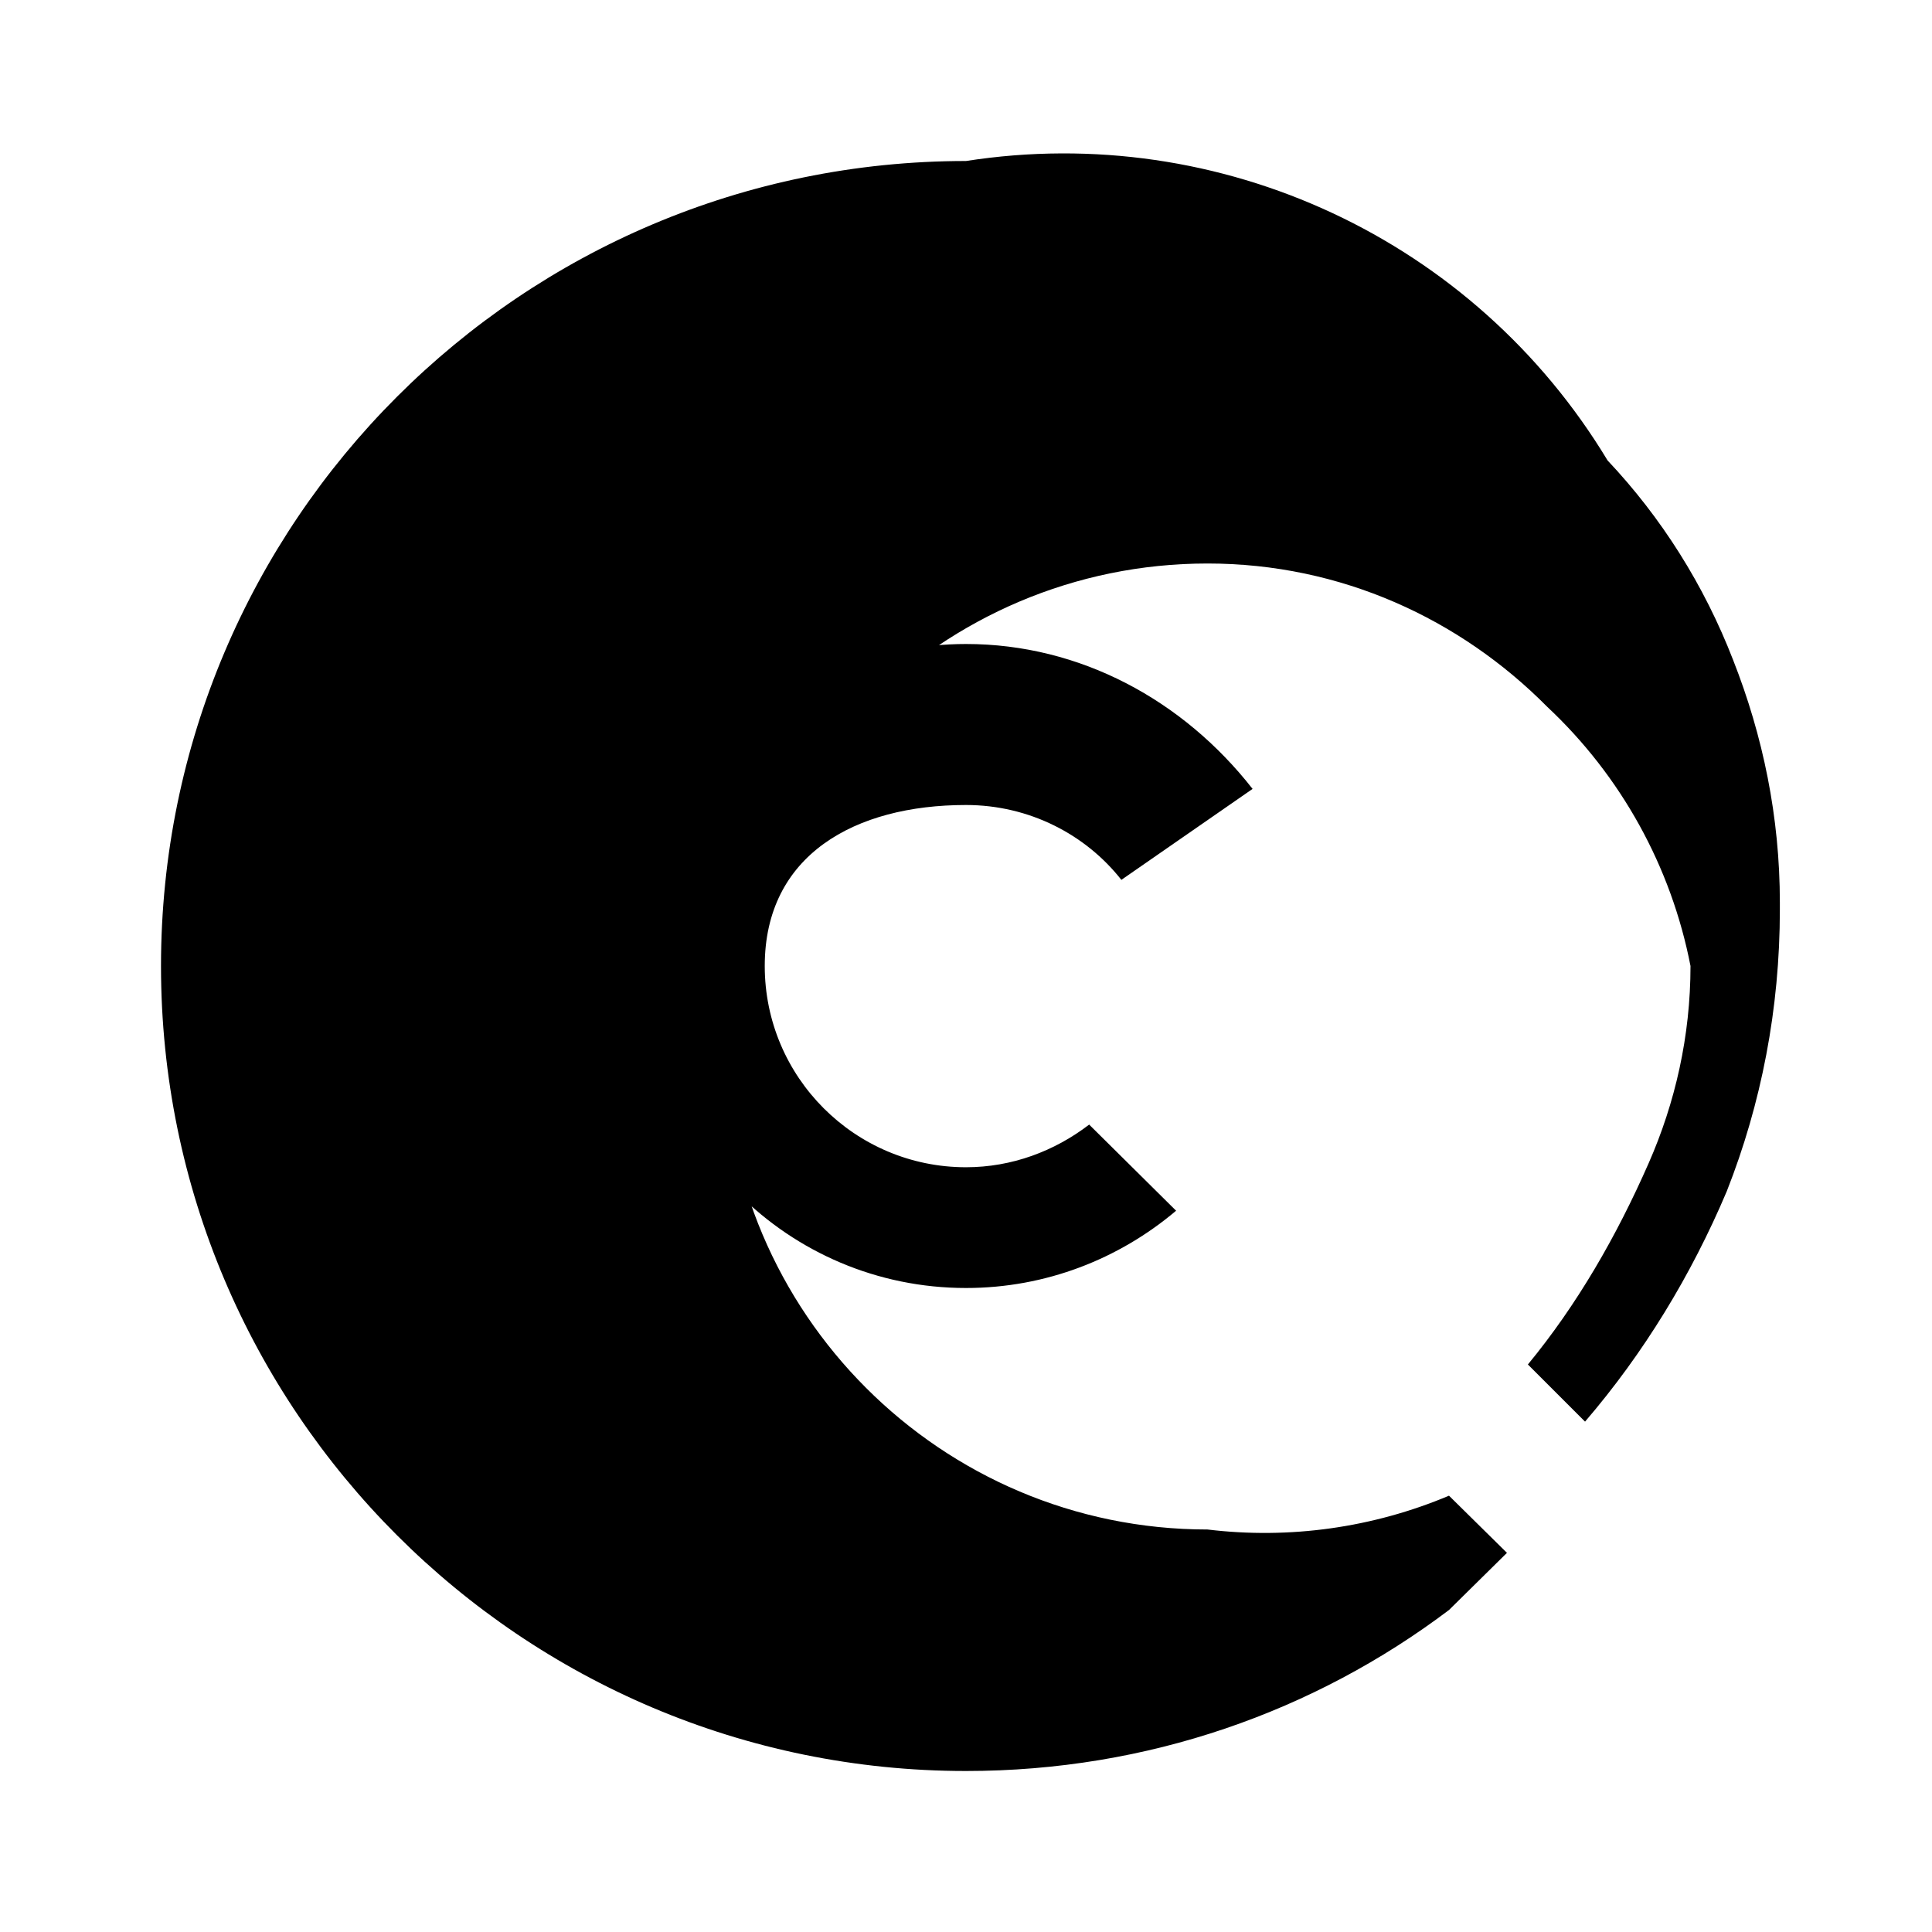
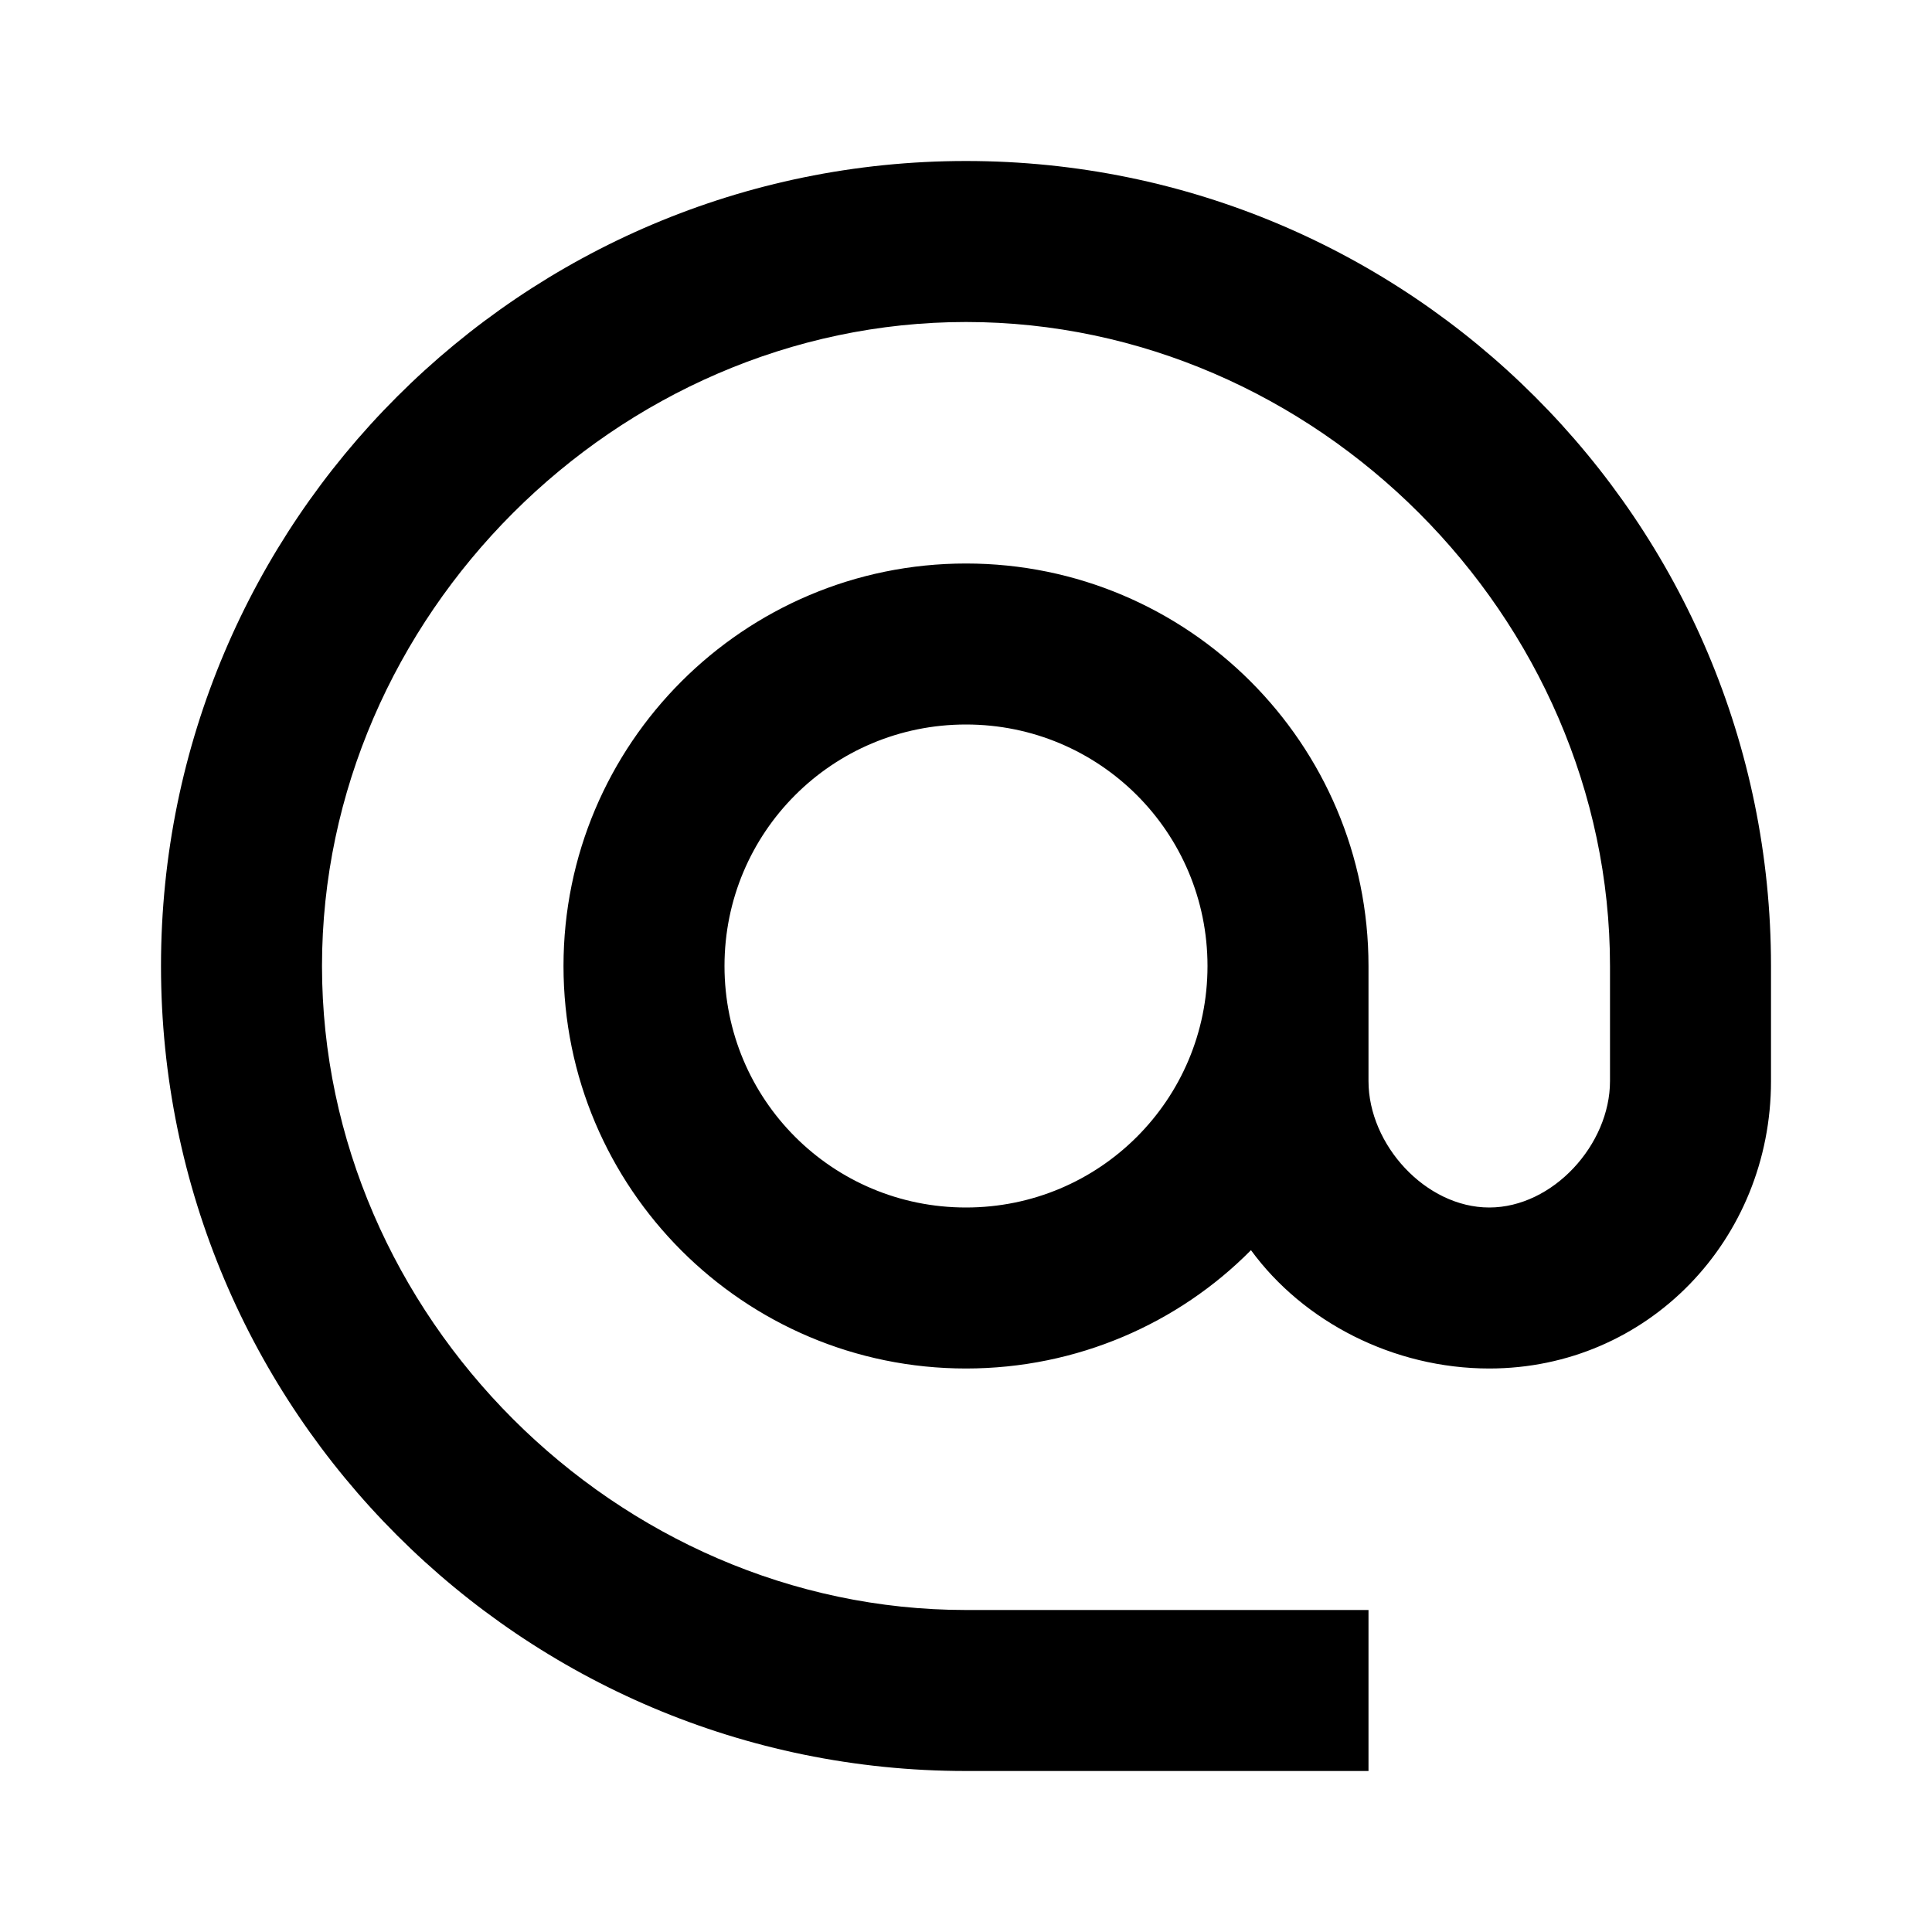
<svg xmlns="http://www.w3.org/2000/svg" width="24" height="24" viewBox="0 0 24 24">
-   <path d="M12 2C6.48 2 2 6.48 2 12s4.48 10 10 10c2.26 0 4.33-.74 6-2l.72-.71-.72-.71A5.9 5.9 0 0 1 15 19c-3.31 0-6-2.69-6-6s2.69-6 6-6c1.66 0 3.14.69 4.22 1.78A5.97 5.97 0 0 1 21 12c0 .87-.19 1.7-.52 2.45-.4.91-.89 1.76-1.5 2.5l.71.71c.73-.85 1.32-1.82 1.76-2.86.43-1.09.66-2.27.66-3.5v-.09c0-1.06-.21-2.07-.58-3.01-.36-.93-.89-1.77-1.56-2.48A7.89 7.89 0 0 0 12 2zm0 6c-2.21 0-4 1.79-4 4s1.79 4 4 4c.99 0 1.9-.36 2.61-.96l-1.08-1.07c-.43.33-.96.53-1.53.53-1.38 0-2.5-1.12-2.5-2.5S10.62 10 12 10c.79 0 1.49.37 1.93.93L15.56 9.8C14.7 8.7 13.42 8 12 8z" fill="#000000" />
+   <path d="M12 2C6.48 2 2 6.48 2 12s4.48 10 10 10h5v-2h-5c-4.34 0-8-3.66-8-8s3.66-8 8-8 8 3.66 8 8v1.43c0 .79-.71 1.57-1.5 1.57s-1.5-.78-1.5-1.57V12c0-2.76-2.24-5-5-5s-5 2.24-5 5 2.24 5 5 5c1.38 0 2.64-.56 3.54-1.47.65.89 1.77 1.47 2.96 1.47 1.97 0 3.5-1.6 3.5-3.57V12c0-5.52-4.48-10-10-10zm0 13c-1.66 0-3-1.34-3-3s1.34-3 3-3 3 1.34 3 3-1.34 3-3 3z" fill="#000000" />
</svg>
